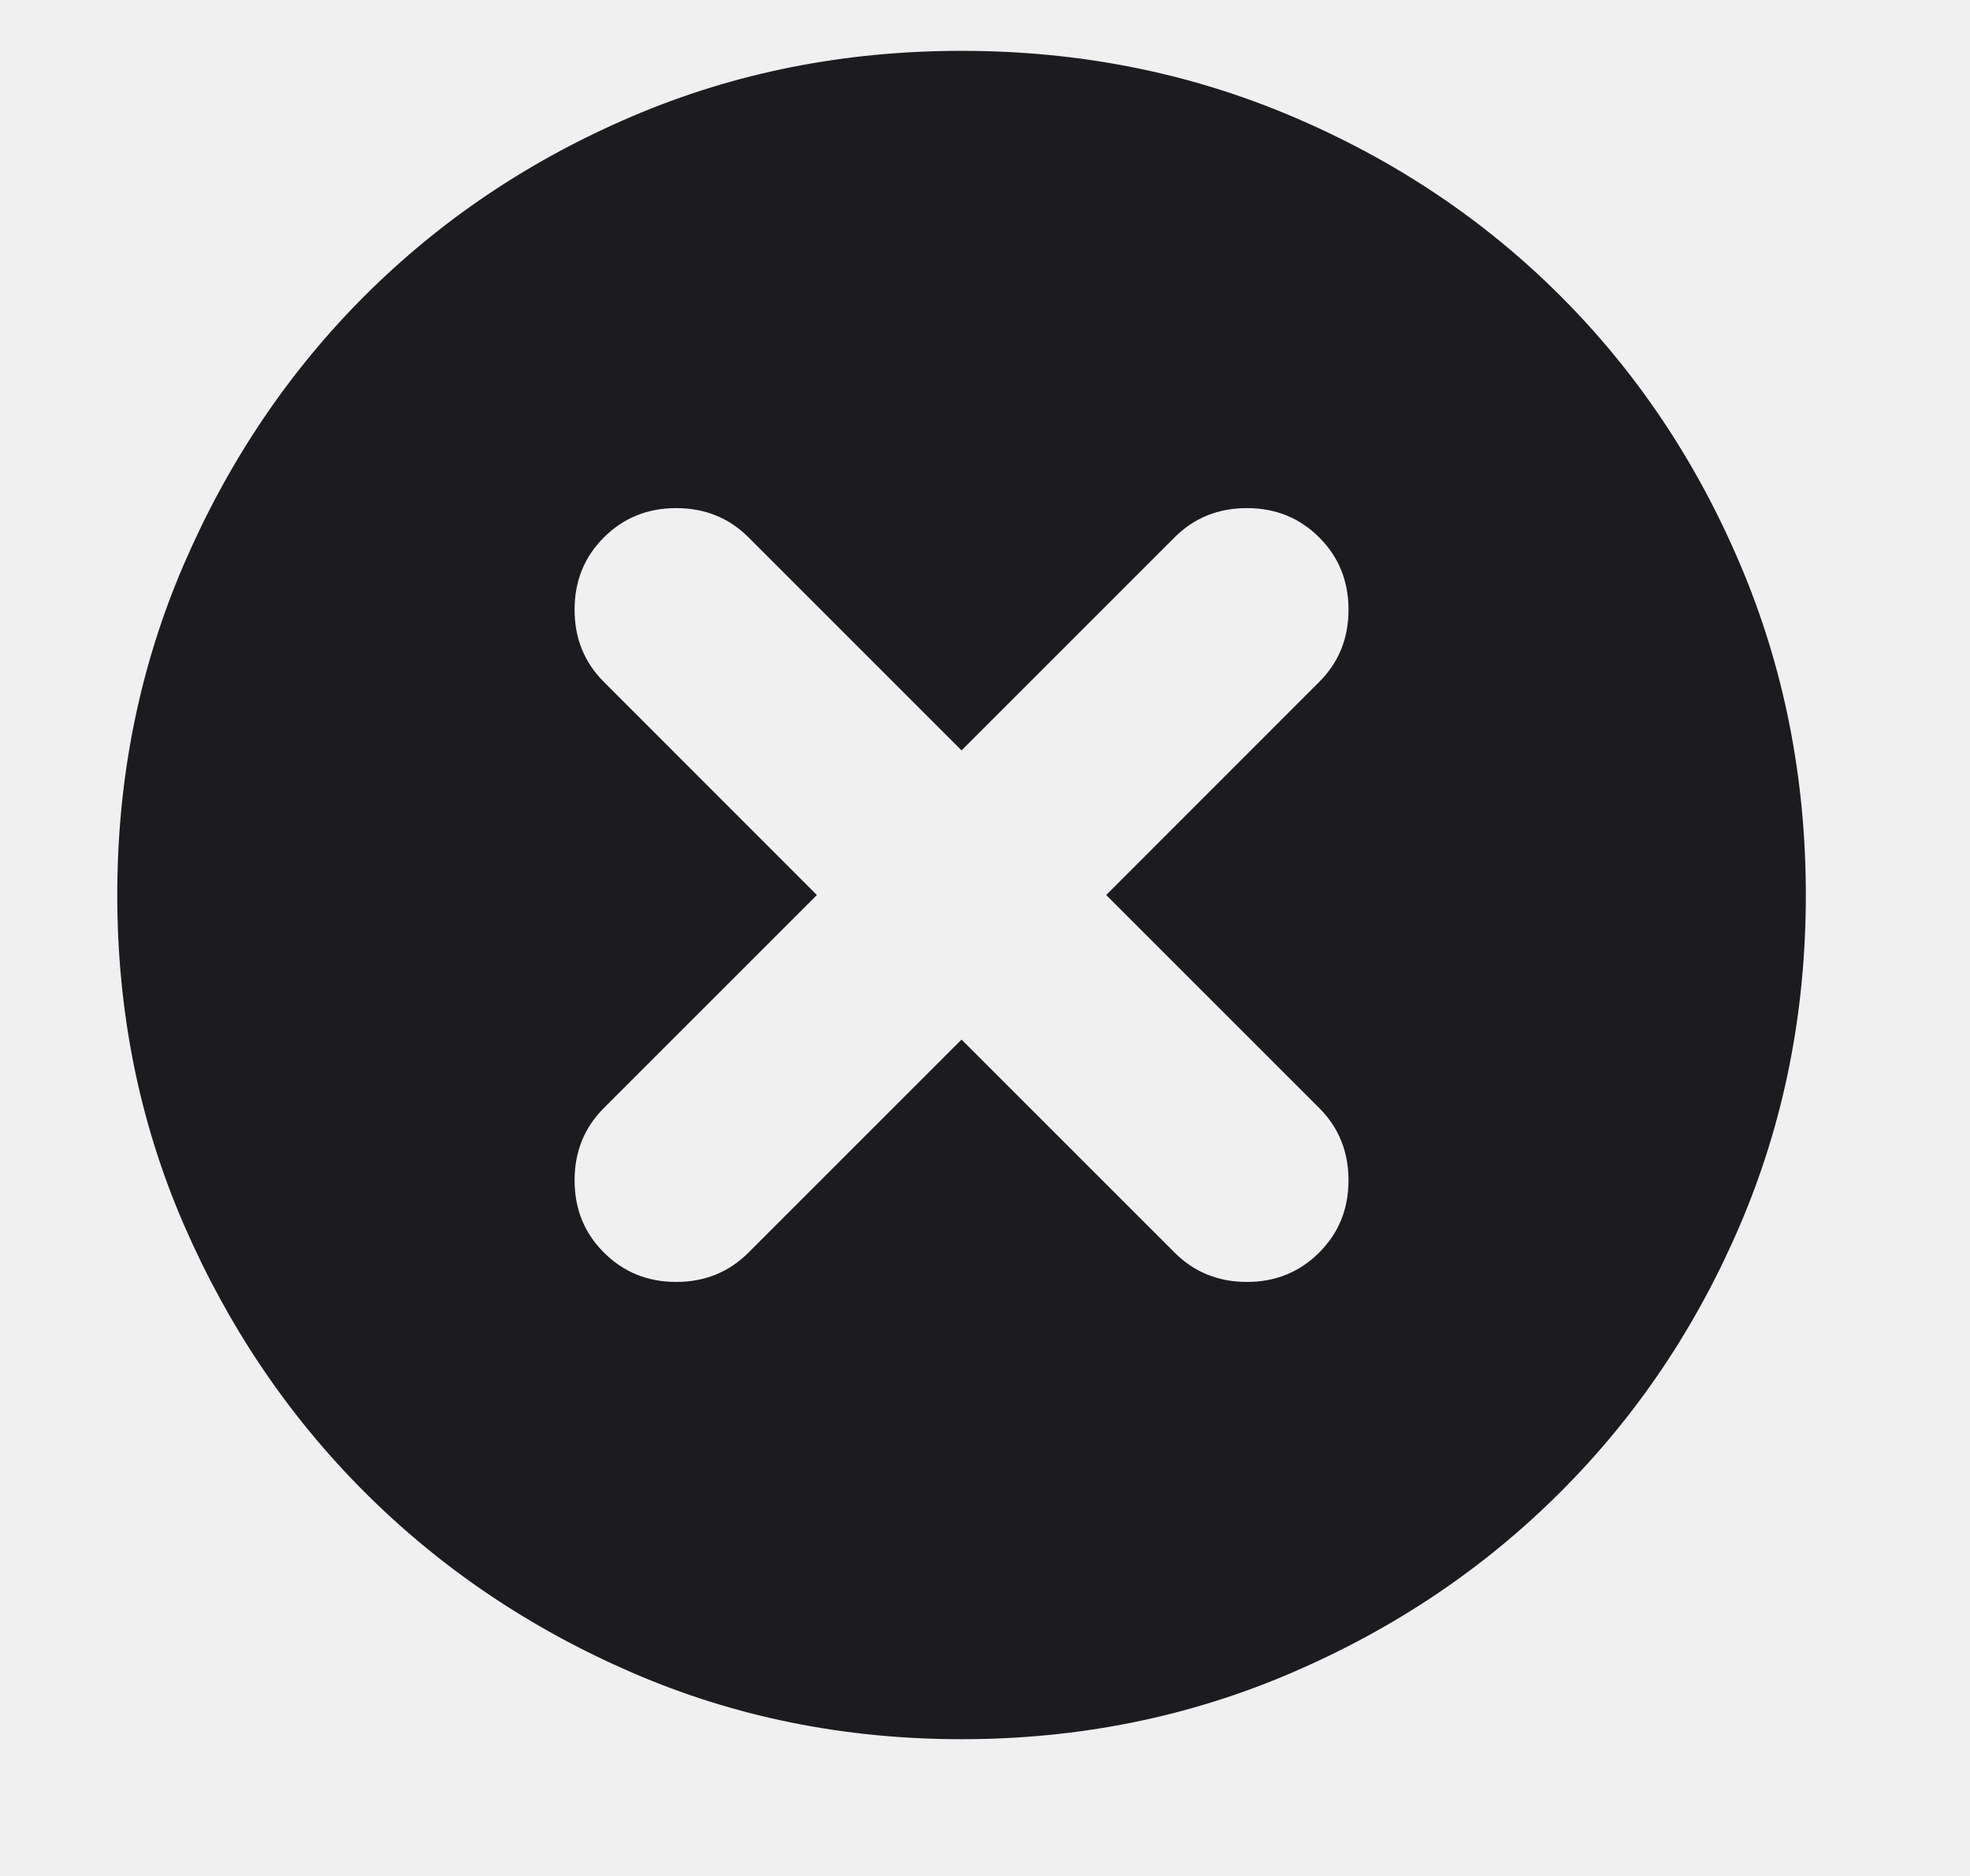
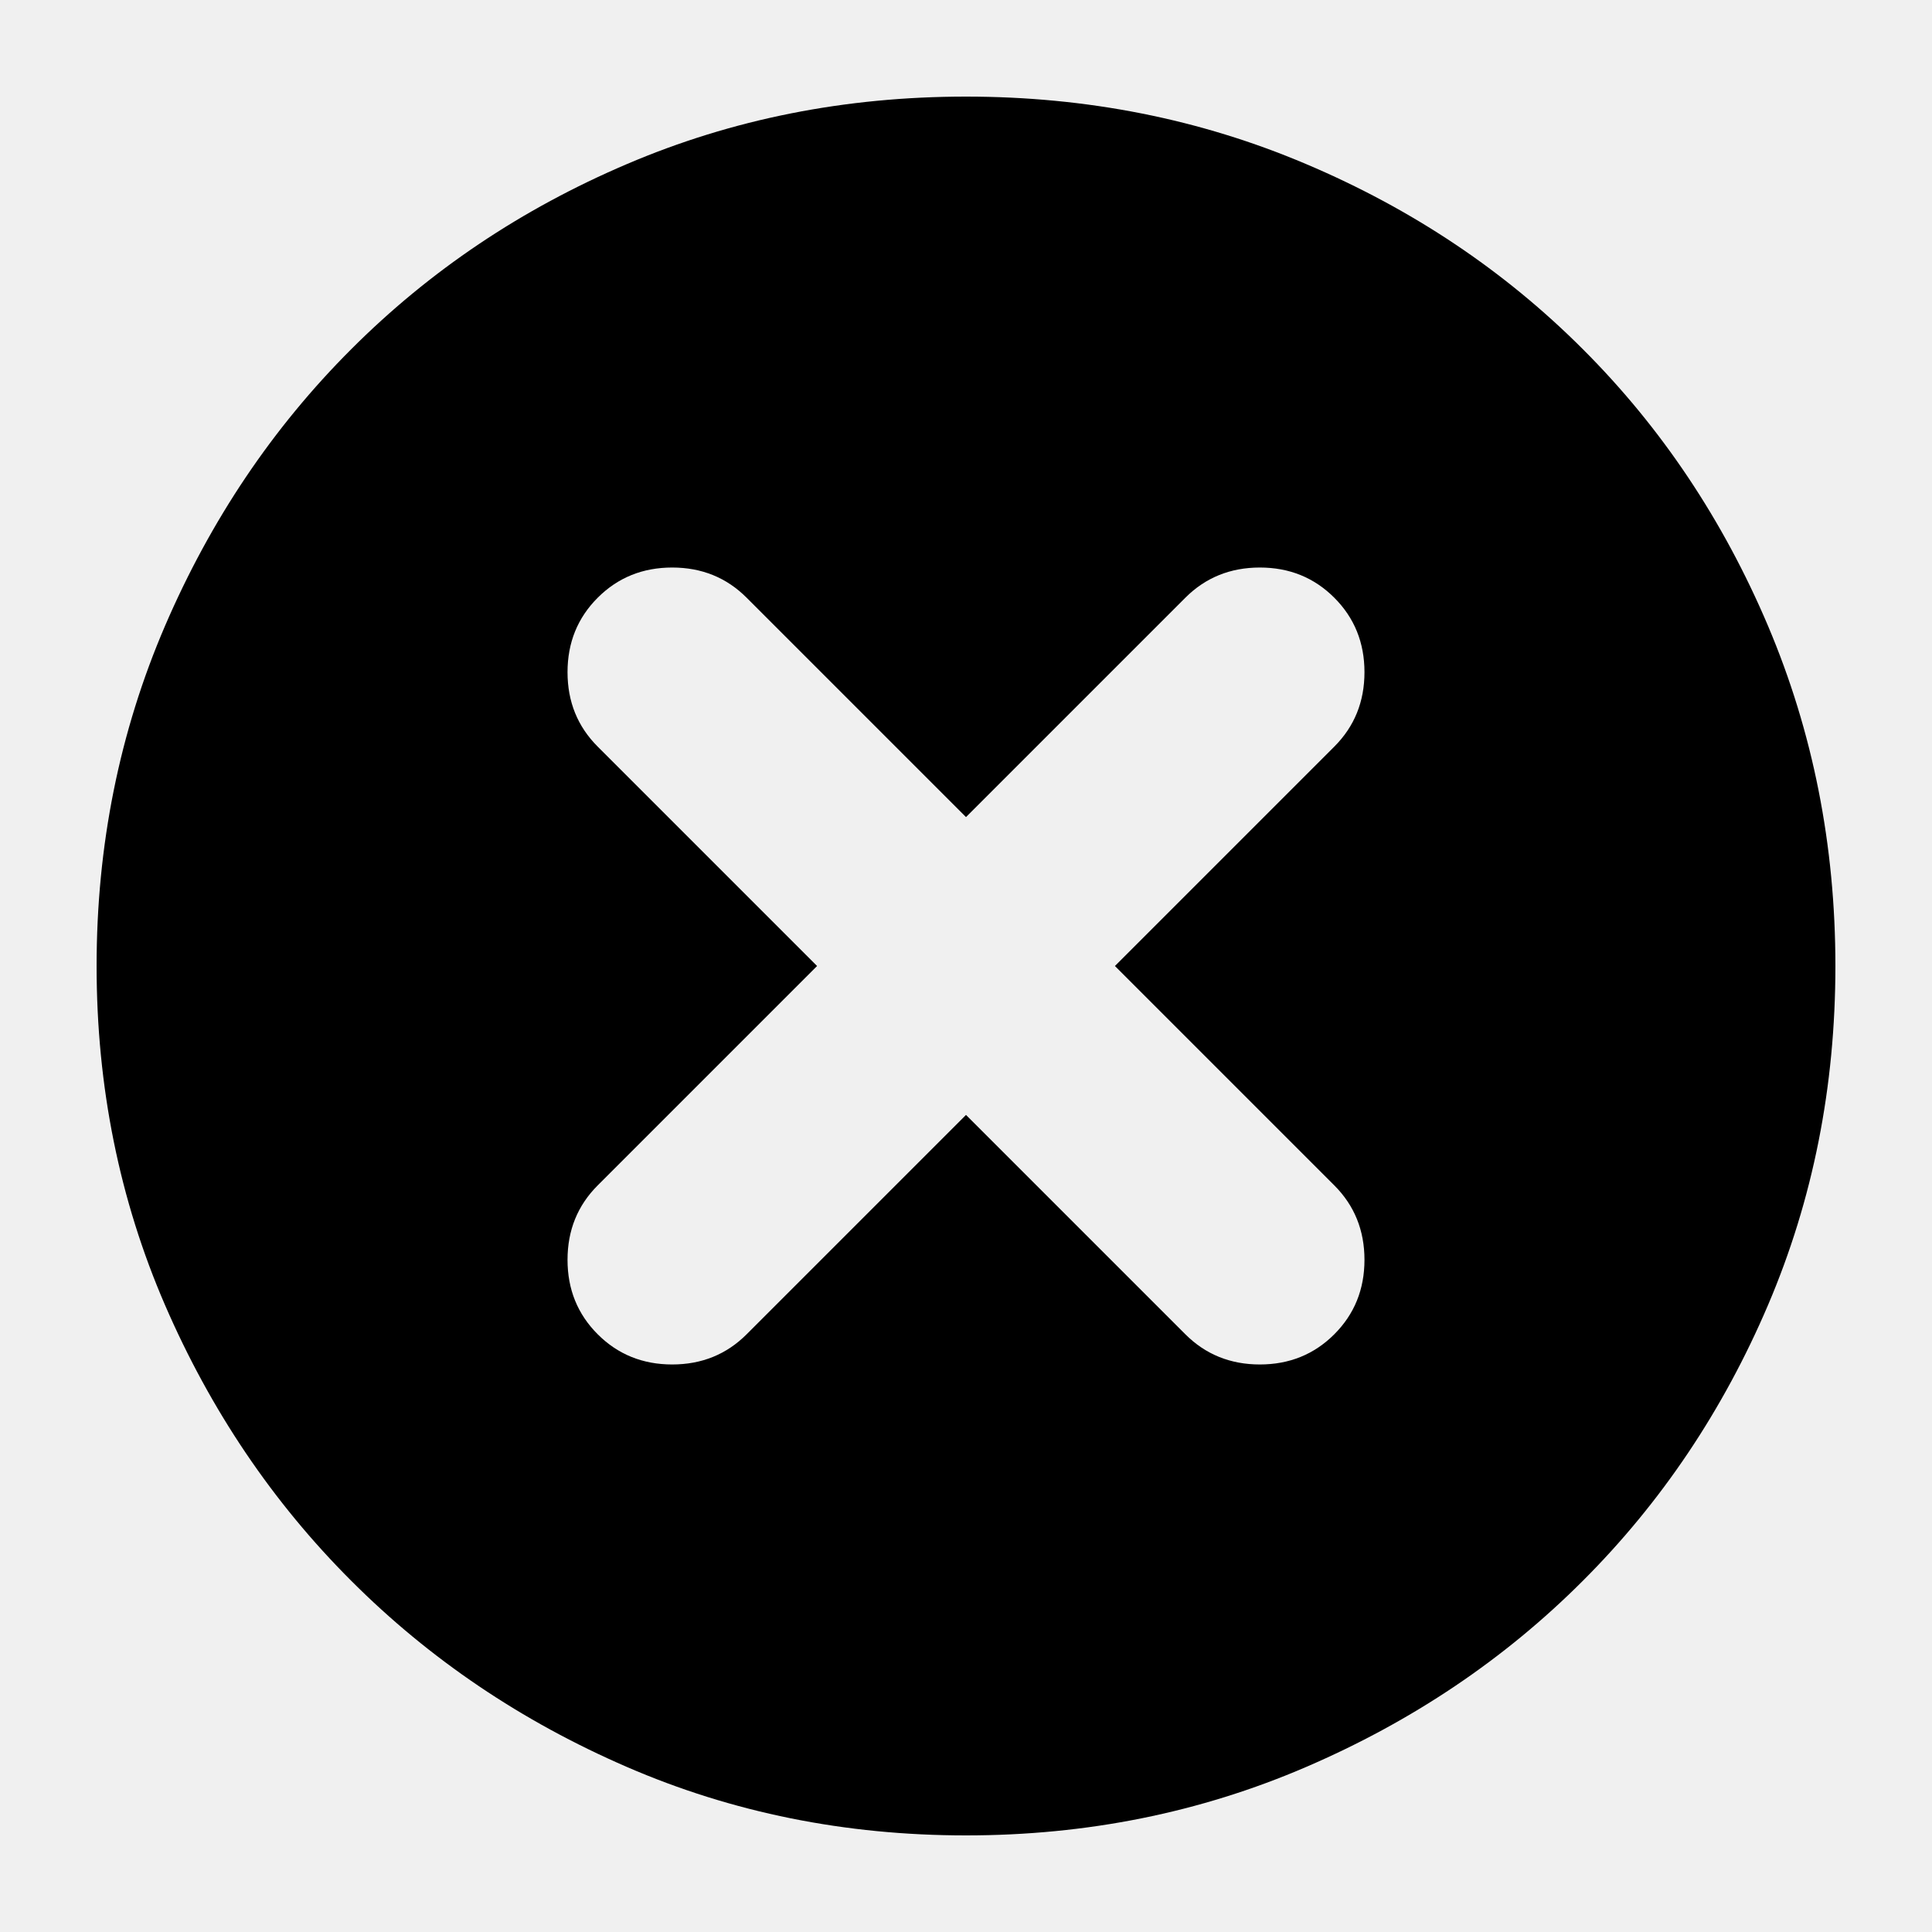
- <svg xmlns="http://www.w3.org/2000/svg" width="21" height="20" viewBox="0 0 21 20" fill="none">
-   <g clip-path="url(#clip0_234_254)">
-     <mask id="mask0_234_254" style="mask-type:alpha" maskUnits="userSpaceOnUse" x="0" y="0" width="24" height="24">
-       <rect x="0.25" width="23.083" height="23.083" fill="#D9D9D9" />
-     </mask>
-     <g mask="url(#mask0_234_254)">
-       <path d="M10.25 11.083L12.521 13.354C12.729 13.562 12.986 13.667 13.292 13.667C13.597 13.667 13.854 13.562 14.062 13.354C14.271 13.146 14.375 12.889 14.375 12.583C14.375 12.278 14.271 12.021 14.062 11.812L11.792 9.542L14.062 7.271C14.271 7.062 14.375 6.806 14.375 6.5C14.375 6.194 14.271 5.937 14.062 5.729C13.854 5.521 13.597 5.417 13.292 5.417C12.986 5.417 12.729 5.521 12.521 5.729L10.25 8L7.979 5.729C7.771 5.521 7.514 5.417 7.208 5.417C6.903 5.417 6.646 5.521 6.438 5.729C6.229 5.937 6.125 6.194 6.125 6.5C6.125 6.806 6.229 7.062 6.438 7.271L8.708 9.542L6.438 11.812C6.229 12.021 6.125 12.278 6.125 12.583C6.125 12.889 6.229 13.146 6.438 13.354C6.646 13.562 6.903 13.667 7.208 13.667C7.514 13.667 7.771 13.562 7.979 13.354L10.25 11.083ZM10.25 18.542C9 18.542 7.83 18.305 6.74 17.833C5.649 17.361 4.698 16.719 3.885 15.906C3.073 15.094 2.431 14.142 1.958 13.052C1.486 11.962 1.25 10.792 1.25 9.542C1.25 8.292 1.486 7.118 1.958 6.021C2.431 4.924 3.073 3.969 3.885 3.156C4.698 2.344 5.649 1.705 6.74 1.24C7.83 0.774 9 0.542 10.25 0.542C11.5 0.542 12.674 0.774 13.771 1.24C14.868 1.705 15.823 2.344 16.635 3.156C17.448 3.969 18.087 4.924 18.552 6.021C19.017 7.118 19.25 8.292 19.25 9.542C19.25 10.792 19.017 11.962 18.552 13.052C18.087 14.142 17.448 15.094 16.635 15.906C15.823 16.719 14.868 17.361 13.771 17.833C12.674 18.305 11.5 18.542 10.25 18.542Z" fill="#1C1B1F" />
-     </g>
+ <svg xmlns="http://www.w3.org/2000/svg" width="24" height="24" viewBox="0 0 24 24" fill="none">
+   <mask id="mask0_737_1273" style="mask-type:alpha" maskUnits="userSpaceOnUse" x="0" y="0" width="24" height="24">
+     <rect width="24" height="24" fill="black" />
+   </mask>
+   <g mask="url(#mask0_737_1273)">
+     <path d="M12 13.85L14.725 16.575C14.975 16.825 15.284 16.95 15.65 16.95C16.017 16.95 16.325 16.825 16.575 16.575C16.825 16.325 16.95 16.017 16.95 15.65C16.95 15.283 16.825 14.975 16.575 14.725L13.85 12L16.575 9.275C16.825 9.025 16.95 8.717 16.95 8.35C16.95 7.983 16.825 7.675 16.575 7.425C16.325 7.175 16.017 7.05 15.65 7.05C15.284 7.05 14.975 7.175 14.725 7.425L12 10.15L9.275 7.425C9.025 7.175 8.717 7.05 8.35 7.05C7.984 7.05 7.675 7.175 7.425 7.425C7.175 7.675 7.05 7.983 7.05 8.35C7.05 8.717 7.175 9.025 7.425 9.275L10.15 12L7.425 14.725C7.175 14.975 7.05 15.283 7.05 15.65C7.05 16.017 7.175 16.325 7.425 16.575C7.675 16.825 7.984 16.95 8.35 16.95C8.717 16.95 9.025 16.825 9.275 16.575L12 13.85ZM12 22.8C10.5 22.8 9.096 22.517 7.788 21.95C6.479 21.383 5.338 20.613 4.363 19.637C3.388 18.663 2.617 17.521 2.05 16.212C1.484 14.904 1.2 13.5 1.2 12C1.2 10.5 1.484 9.092 2.05 7.775C2.617 6.458 3.388 5.312 4.363 4.338C5.338 3.362 6.479 2.596 7.788 2.038C9.096 1.479 10.5 1.2 12 1.2C13.5 1.2 14.909 1.479 16.225 2.038C17.542 2.596 18.688 3.362 19.663 4.338C20.638 5.312 21.404 6.458 21.963 7.775C22.521 9.092 22.8 10.5 22.8 12C22.8 13.5 22.521 14.904 21.963 16.212C21.404 17.521 20.638 18.663 19.663 19.637C18.688 20.613 17.542 21.383 16.225 21.95C14.909 22.517 13.5 22.8 12 22.8Z" fill="black" />
  </g>
-   <defs>
-     <clipPath id="clip0_234_254">
-       <rect width="20" height="20" fill="white" transform="translate(0.25)" />
-     </clipPath>
-   </defs>
</svg>
